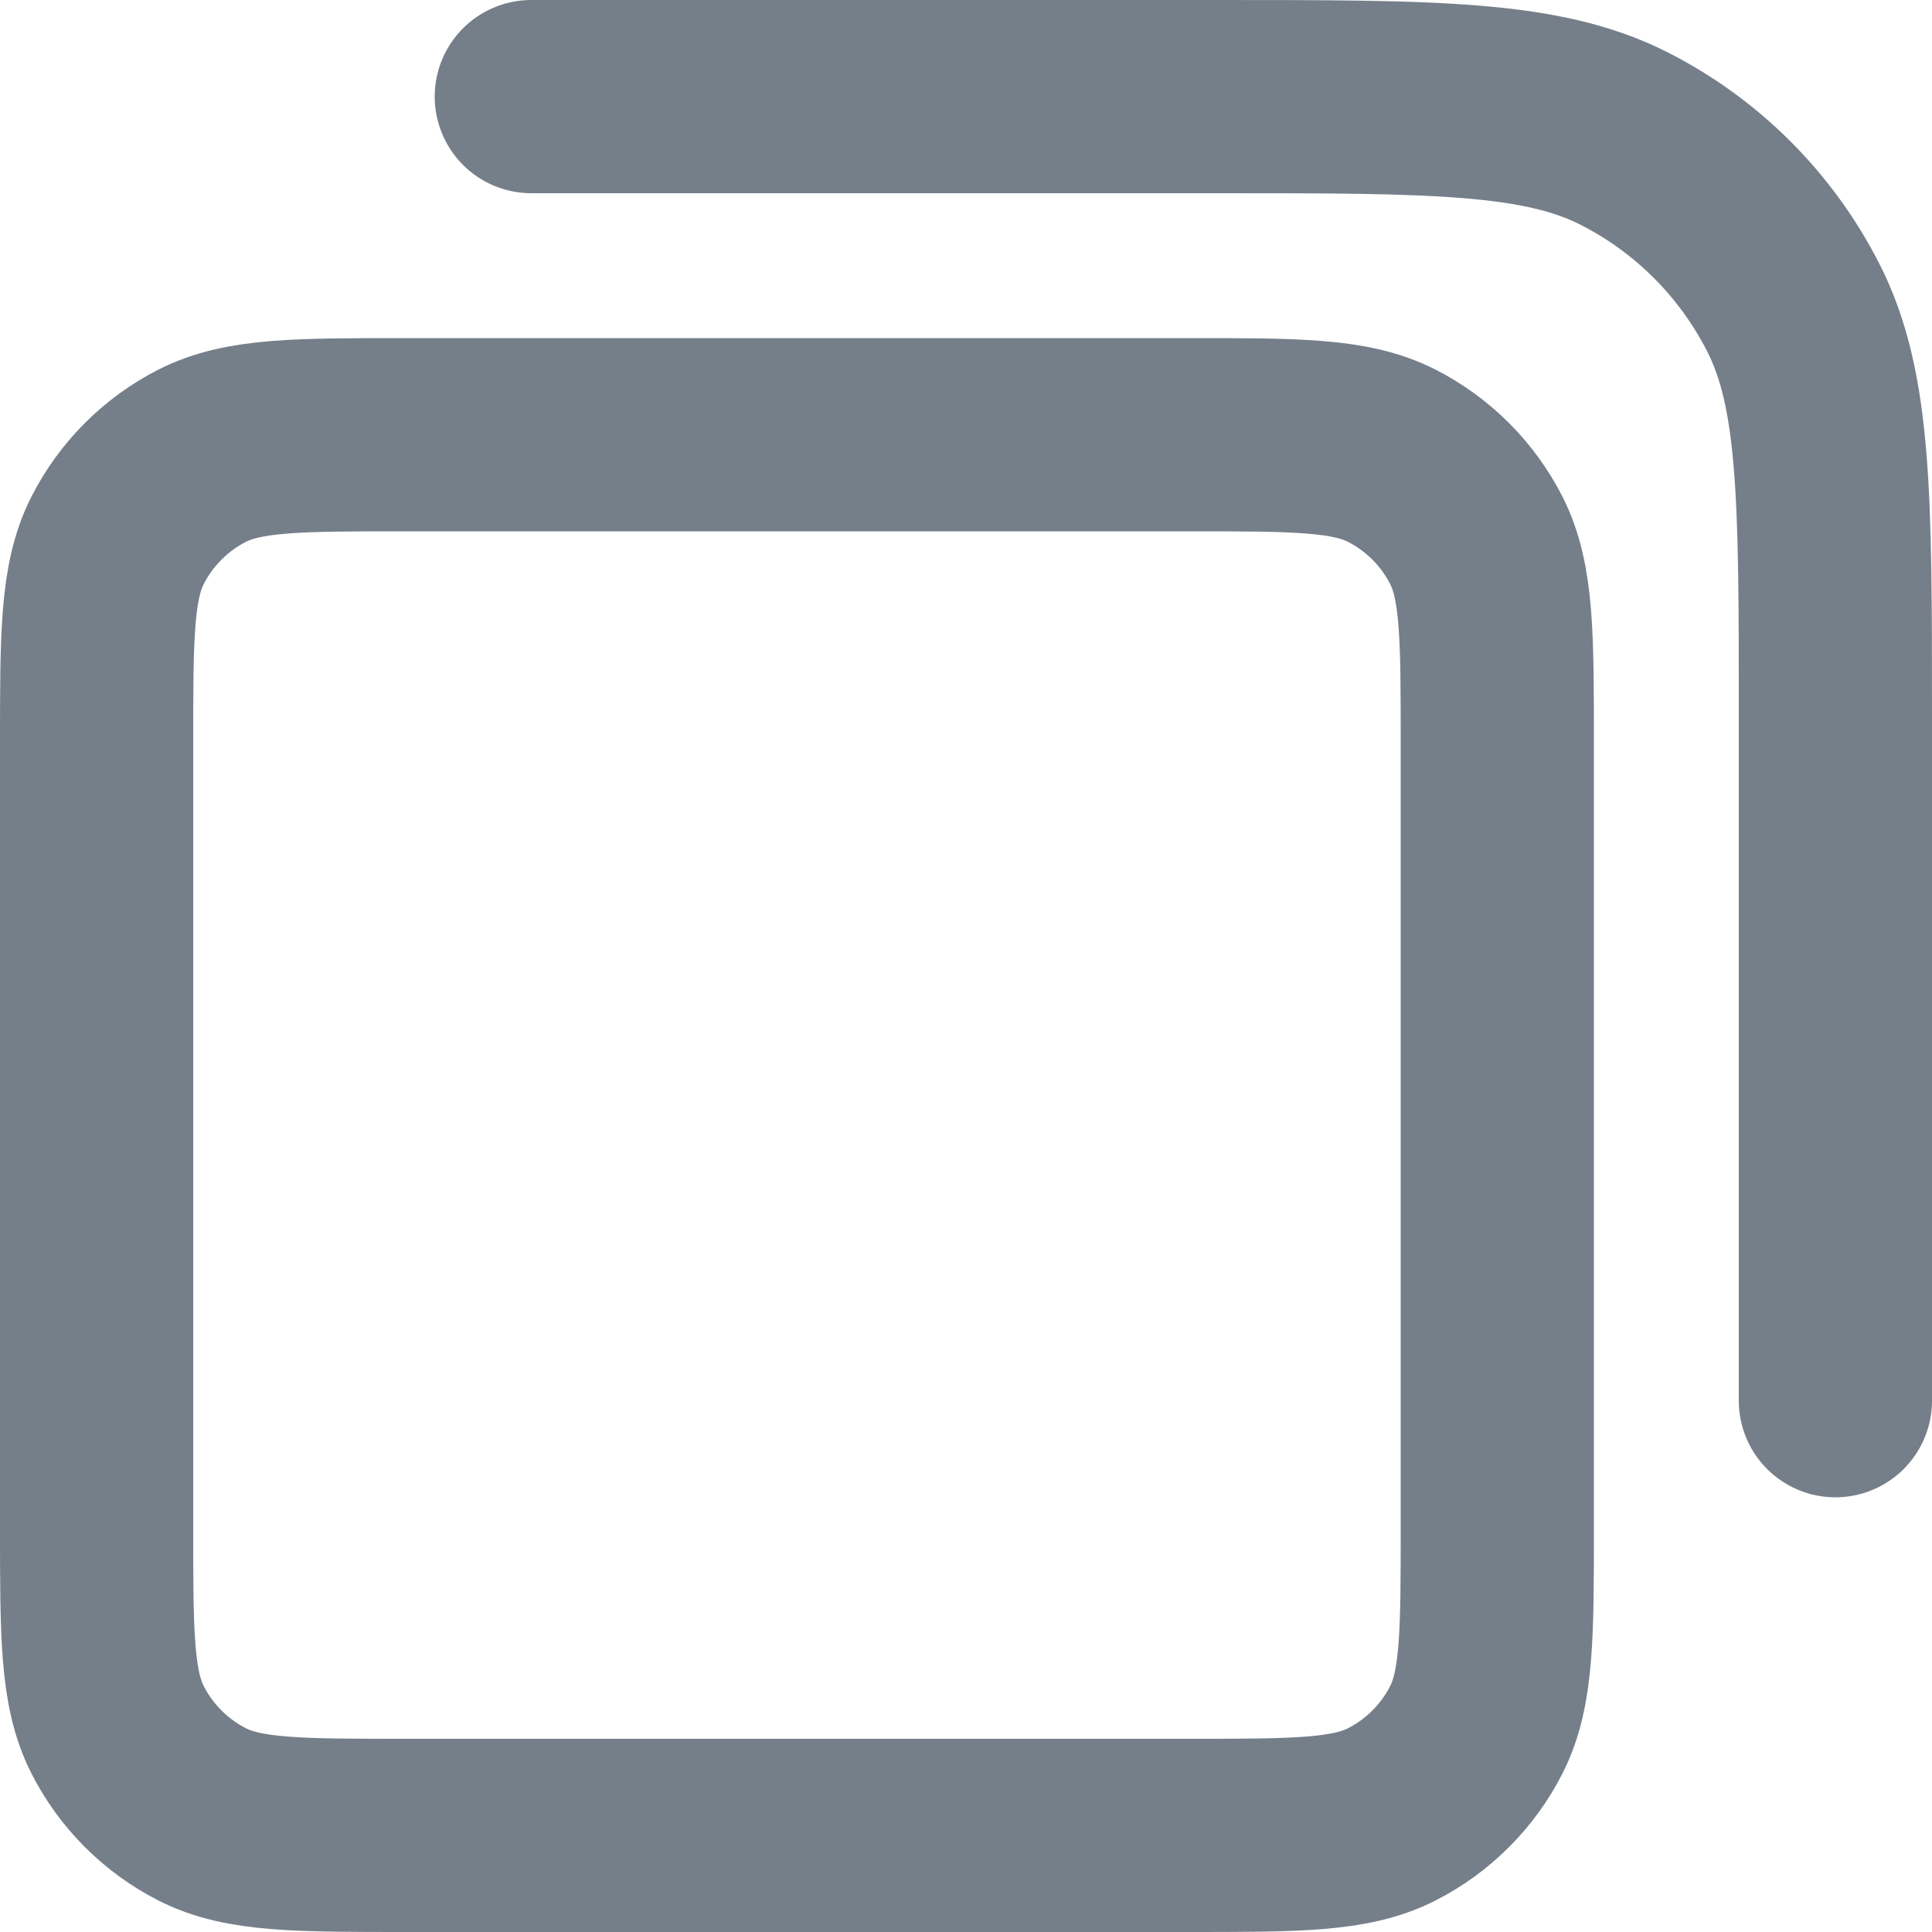
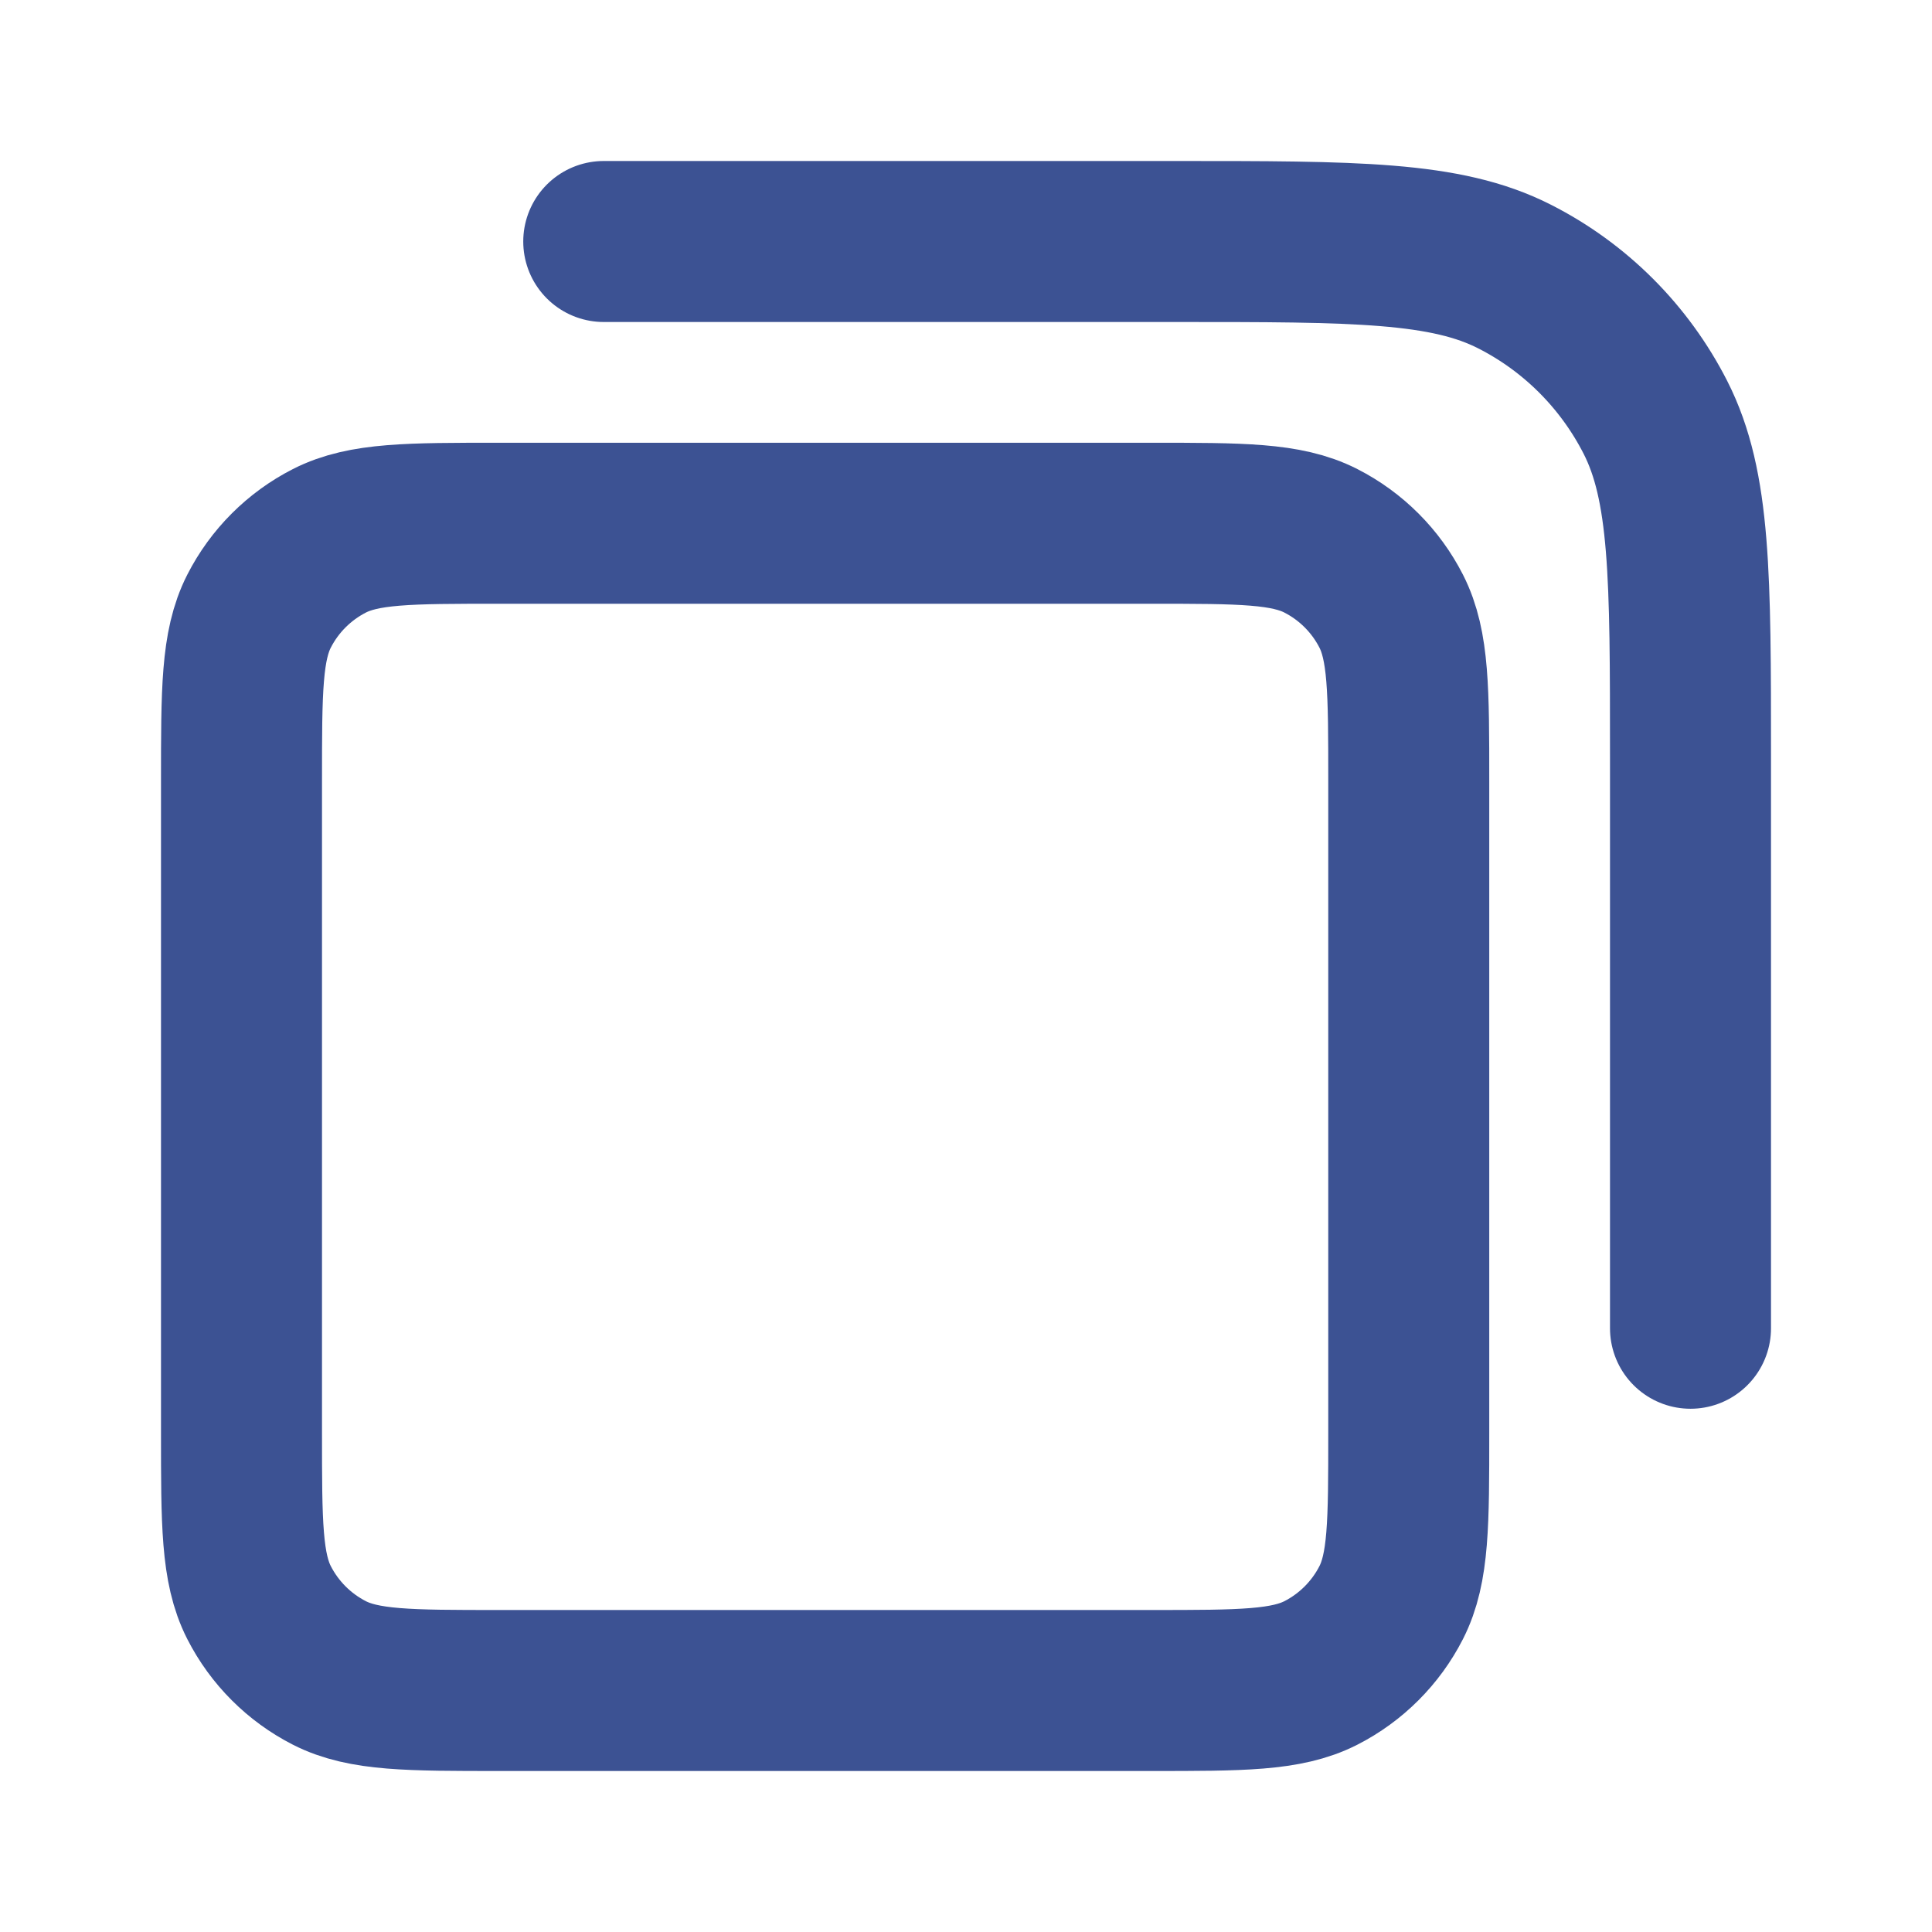
- <svg xmlns="http://www.w3.org/2000/svg" width="20" height="20" viewBox="0 0 20 20" fill="none">
-   <path d="M5.5 1H12.6C14.84 1 15.96 1 16.816 1.436C17.569 1.819 18.18 2.431 18.564 3.184C19 4.04 19 5.16 19 7.4V14.5M4.2 19H12.3C13.42 19 13.98 19 14.408 18.782C14.784 18.59 15.09 18.284 15.282 17.908C15.5 17.48 15.5 16.92 15.5 15.8V7.7C15.5 6.58 15.5 6.02 15.282 5.592C15.09 5.216 14.784 4.91 14.408 4.718C13.98 4.5 13.42 4.5 12.3 4.5H4.2C3.08 4.5 2.52 4.5 2.092 4.718C1.716 4.91 1.41 5.216 1.218 5.592C1 6.02 1 6.58 1 7.7V15.8C1 16.92 1 17.48 1.218 17.908C1.41 18.284 1.716 18.59 2.092 18.782C2.52 19 3.08 19 4.2 19Z" stroke="#757F8A" stroke-width="2" stroke-linecap="round" stroke-linejoin="round" />
+ <svg xmlns="http://www.w3.org/2000/svg" width="24" height="24" viewBox="0 0 24 24" fill="none">
+   <path d="M7.5 3H14.6C16.84 3 17.96 3 18.816 3.436C19.569 3.819 20.18 4.431 20.564 5.184C21 6.04 21 7.16 21 9.4V16.5M6.2 21H14.3C15.42 21 15.98 21 16.408 20.782C16.784 20.59 17.09 20.284 17.282 19.908C17.5 19.48 17.5 18.92 17.5 17.8V9.7C17.5 8.58 17.5 8.02 17.282 7.592C17.09 7.216 16.784 6.91 16.408 6.718C15.98 6.5 15.42 6.5 14.3 6.5H6.2C5.08 6.5 4.52 6.5 4.092 6.718C3.716 6.91 3.41 7.216 3.218 7.592C3 8.02 3 8.58 3 9.7V17.8C3 18.92 3 19.48 3.218 19.908C3.41 20.284 3.716 20.59 4.092 20.782C4.52 21 5.08 21 6.2 21Z" stroke="#3C5293" stroke-width="2" stroke-linecap="round" stroke-linejoin="round" />
</svg>
